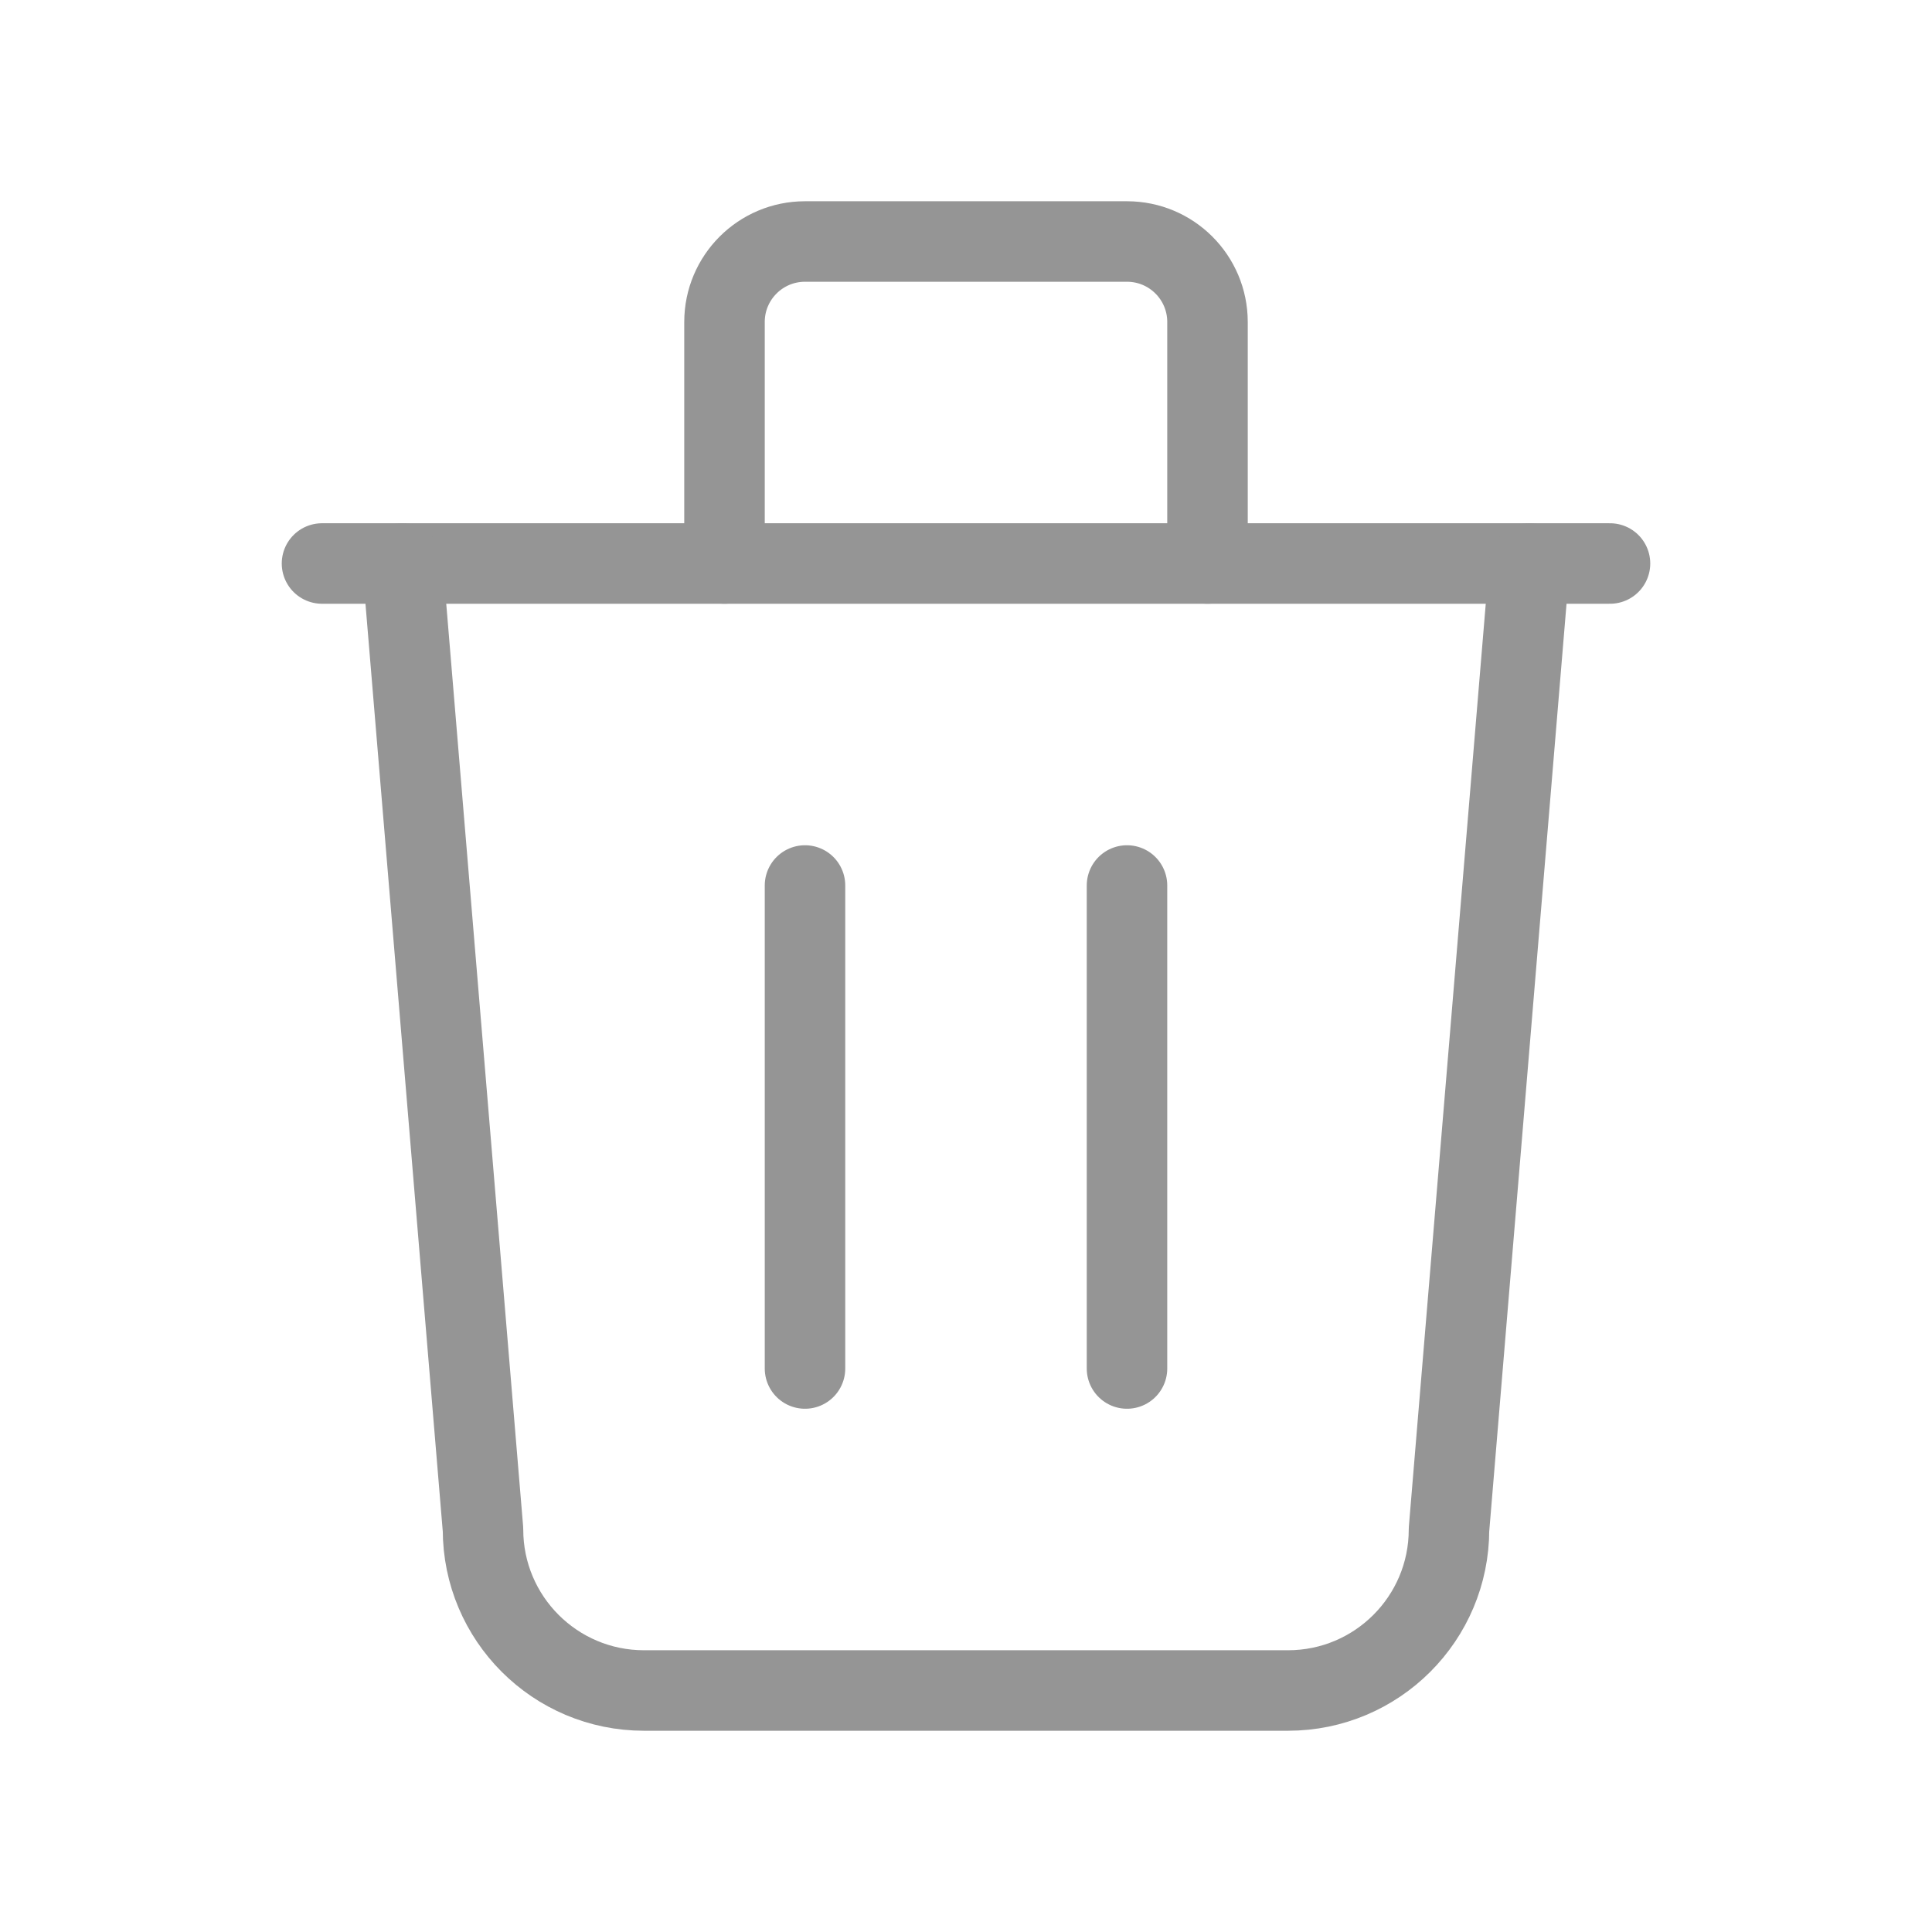
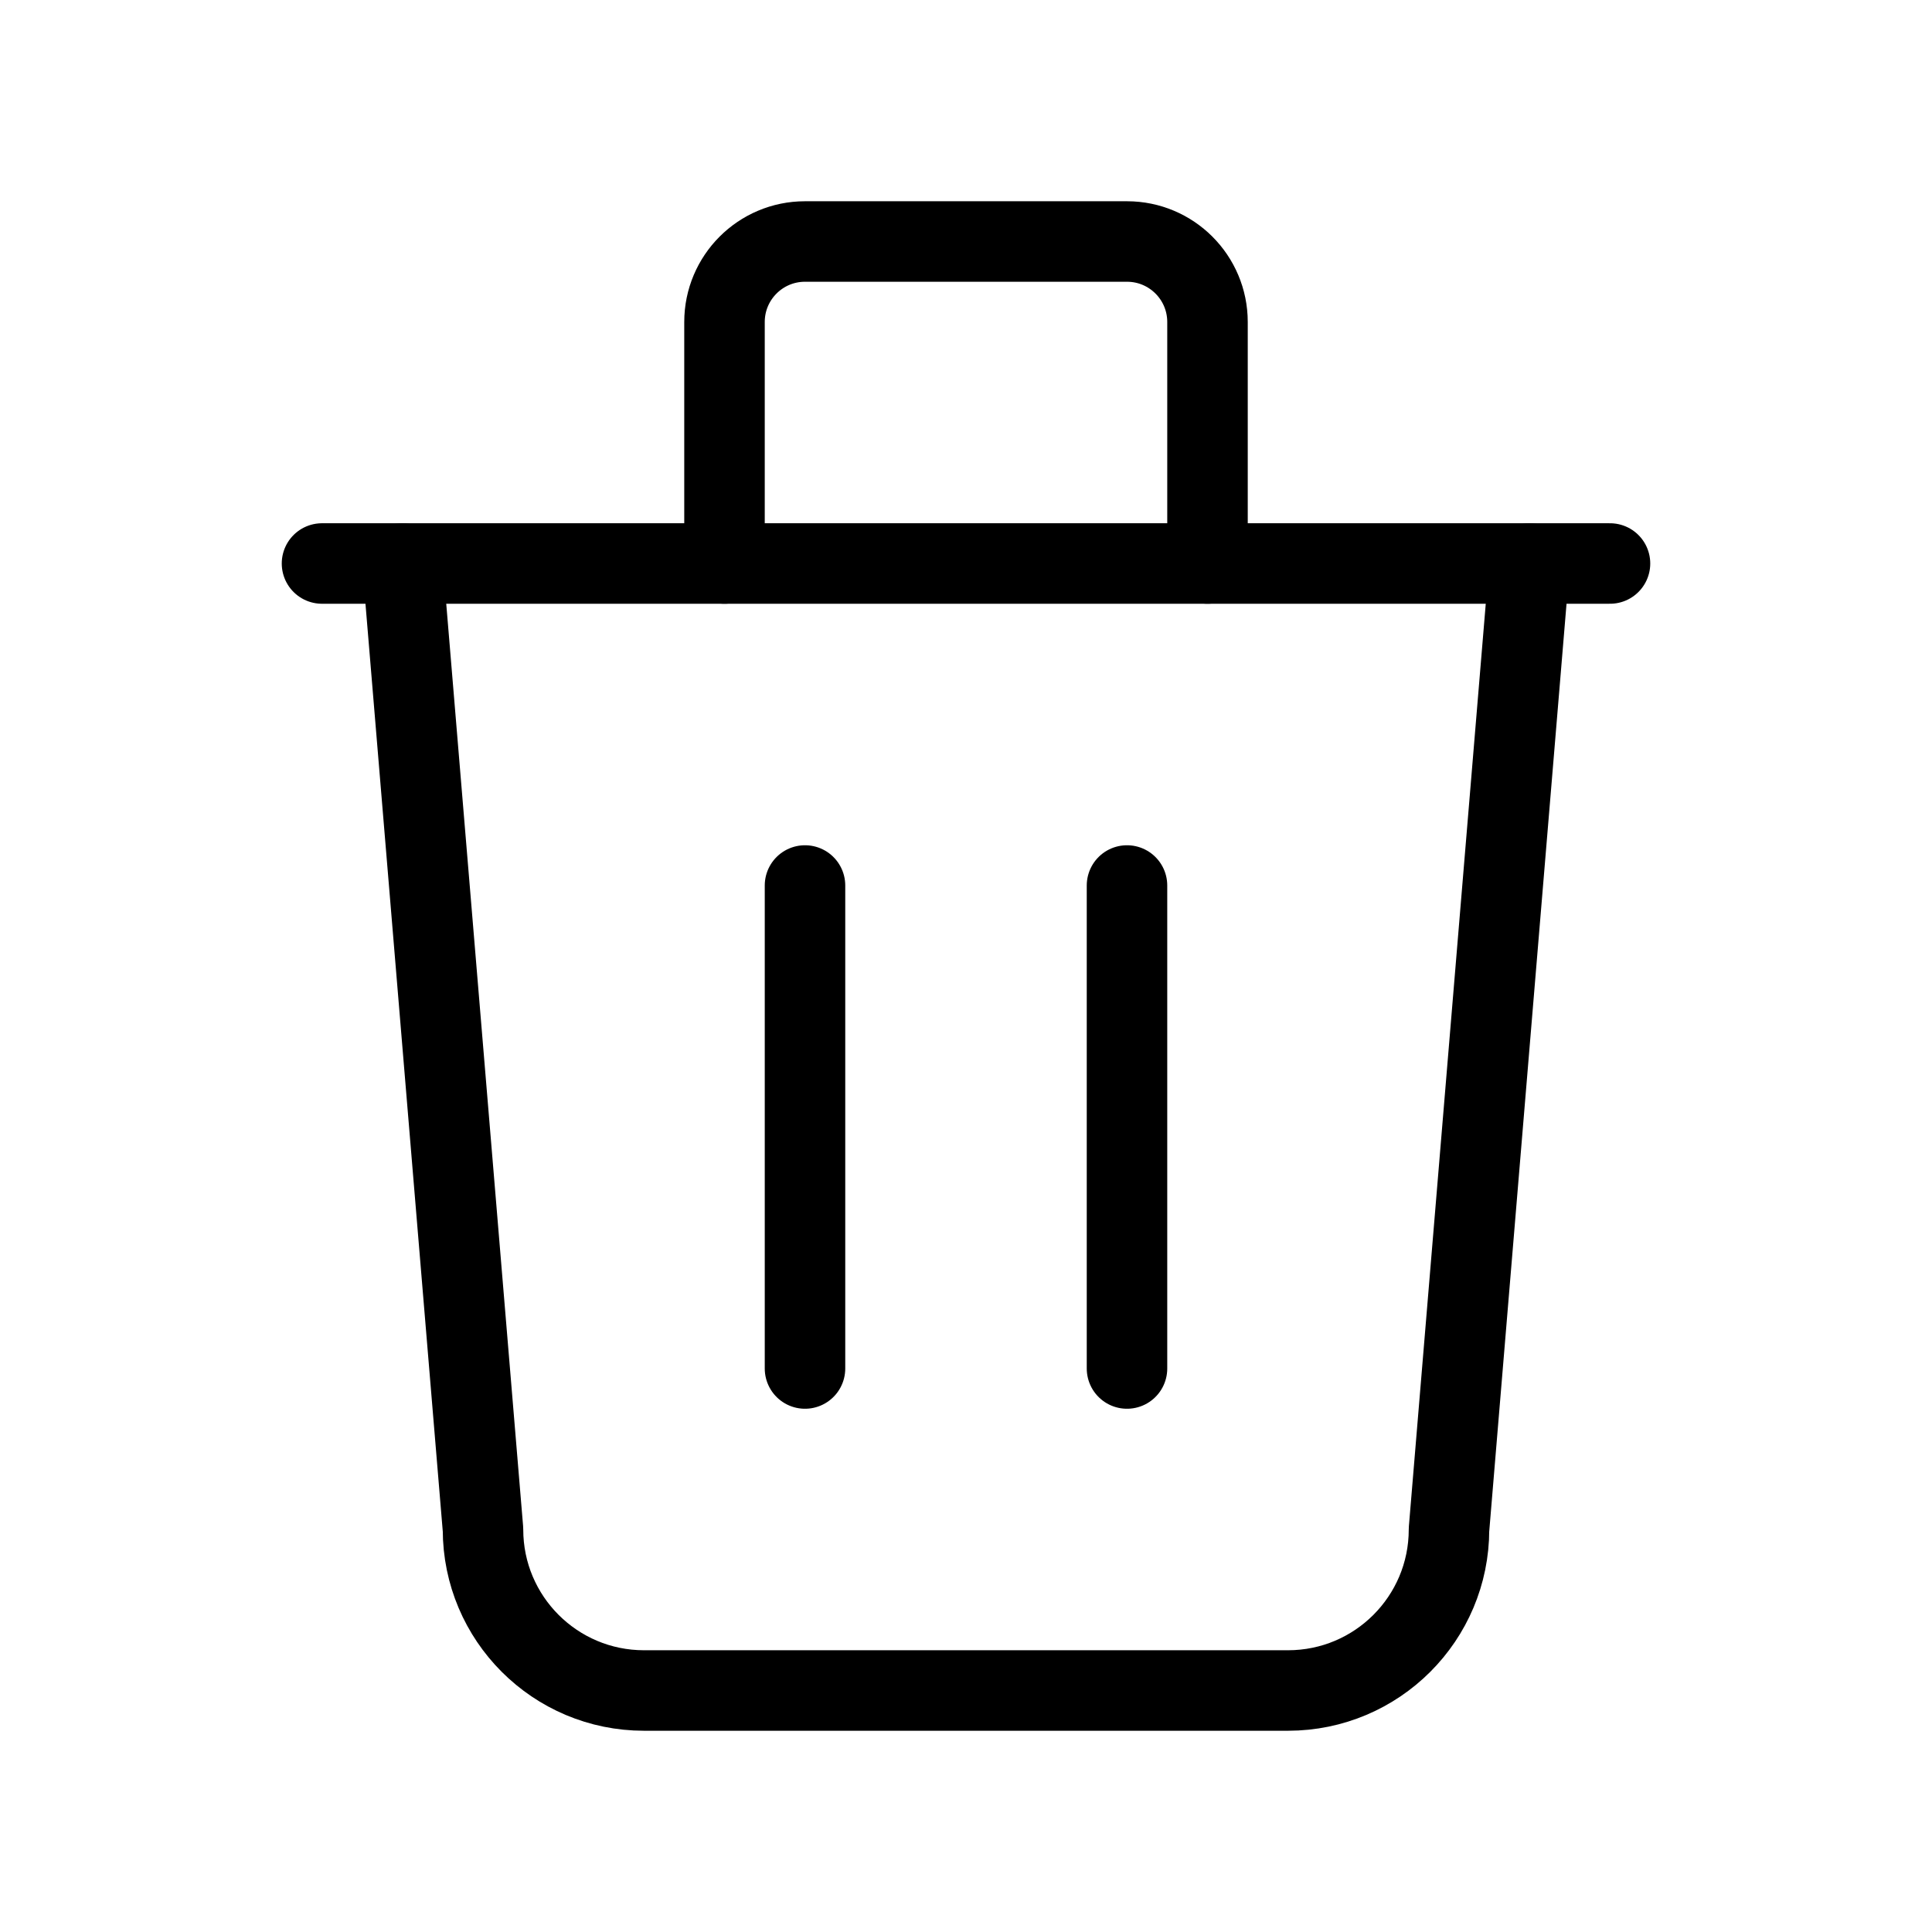
<svg xmlns="http://www.w3.org/2000/svg" id="Group_16928" data-name="Group 16928" width="24" height="24" viewBox="0 0 24 24">
  <path id="Path_13417" data-name="Path 13417" d="M0,0H24V24H0Z" fill="none" />
-   <path id="Path_13418" data-name="Path 13418" d="M4,7H20" fill="none" stroke="#959595" stroke-linecap="round" stroke-linejoin="round" stroke-width="1" />
-   <path id="Path_13419" data-name="Path 13419" d="M10,11v6" fill="none" stroke="#959595" stroke-linecap="round" stroke-linejoin="round" stroke-width="1" />
-   <path id="Path_13420" data-name="Path 13420" d="M14,11v6" fill="none" stroke="#959595" stroke-linecap="round" stroke-linejoin="round" stroke-width="1" />
-   <path id="Path_13421" data-name="Path 13421" d="M5,7,6,19a2,2,0,0,0,2,2h8a2,2,0,0,0,2-2L19,7" fill="none" stroke="#959595" stroke-linecap="round" stroke-linejoin="round" stroke-width="1" />
-   <path id="Path_13422" data-name="Path 13422" d="M9,7V4a1,1,0,0,1,1-1h4a1,1,0,0,1,1,1V7" fill="none" stroke="#959595" stroke-linecap="round" stroke-linejoin="round" stroke-width="1" />
+   <path id="Path_13418" data-name="Path 13418" d="M4,7H20" fill="none" stroke="#000000" stroke-linecap="round" stroke-linejoin="round" stroke-width="1" />
+   <path id="Path_13419" data-name="Path 13419" d="M10,11v6" fill="none" stroke="#000000" stroke-linecap="round" stroke-linejoin="round" stroke-width="1" />
+   <path id="Path_13420" data-name="Path 13420" d="M14,11v6" fill="none" stroke="#000000" stroke-linecap="round" stroke-linejoin="round" stroke-width="1" />
+   <path id="Path_13421" data-name="Path 13421" d="M5,7,6,19a2,2,0,0,0,2,2h8a2,2,0,0,0,2-2L19,7" fill="none" stroke="#000000" stroke-linecap="round" stroke-linejoin="round" stroke-width="1" />
+   <path id="Path_13422" data-name="Path 13422" d="M9,7V4a1,1,0,0,1,1-1h4a1,1,0,0,1,1,1V7" fill="none" stroke="#000000" stroke-linecap="round" stroke-linejoin="round" stroke-width="1" />
</svg>
